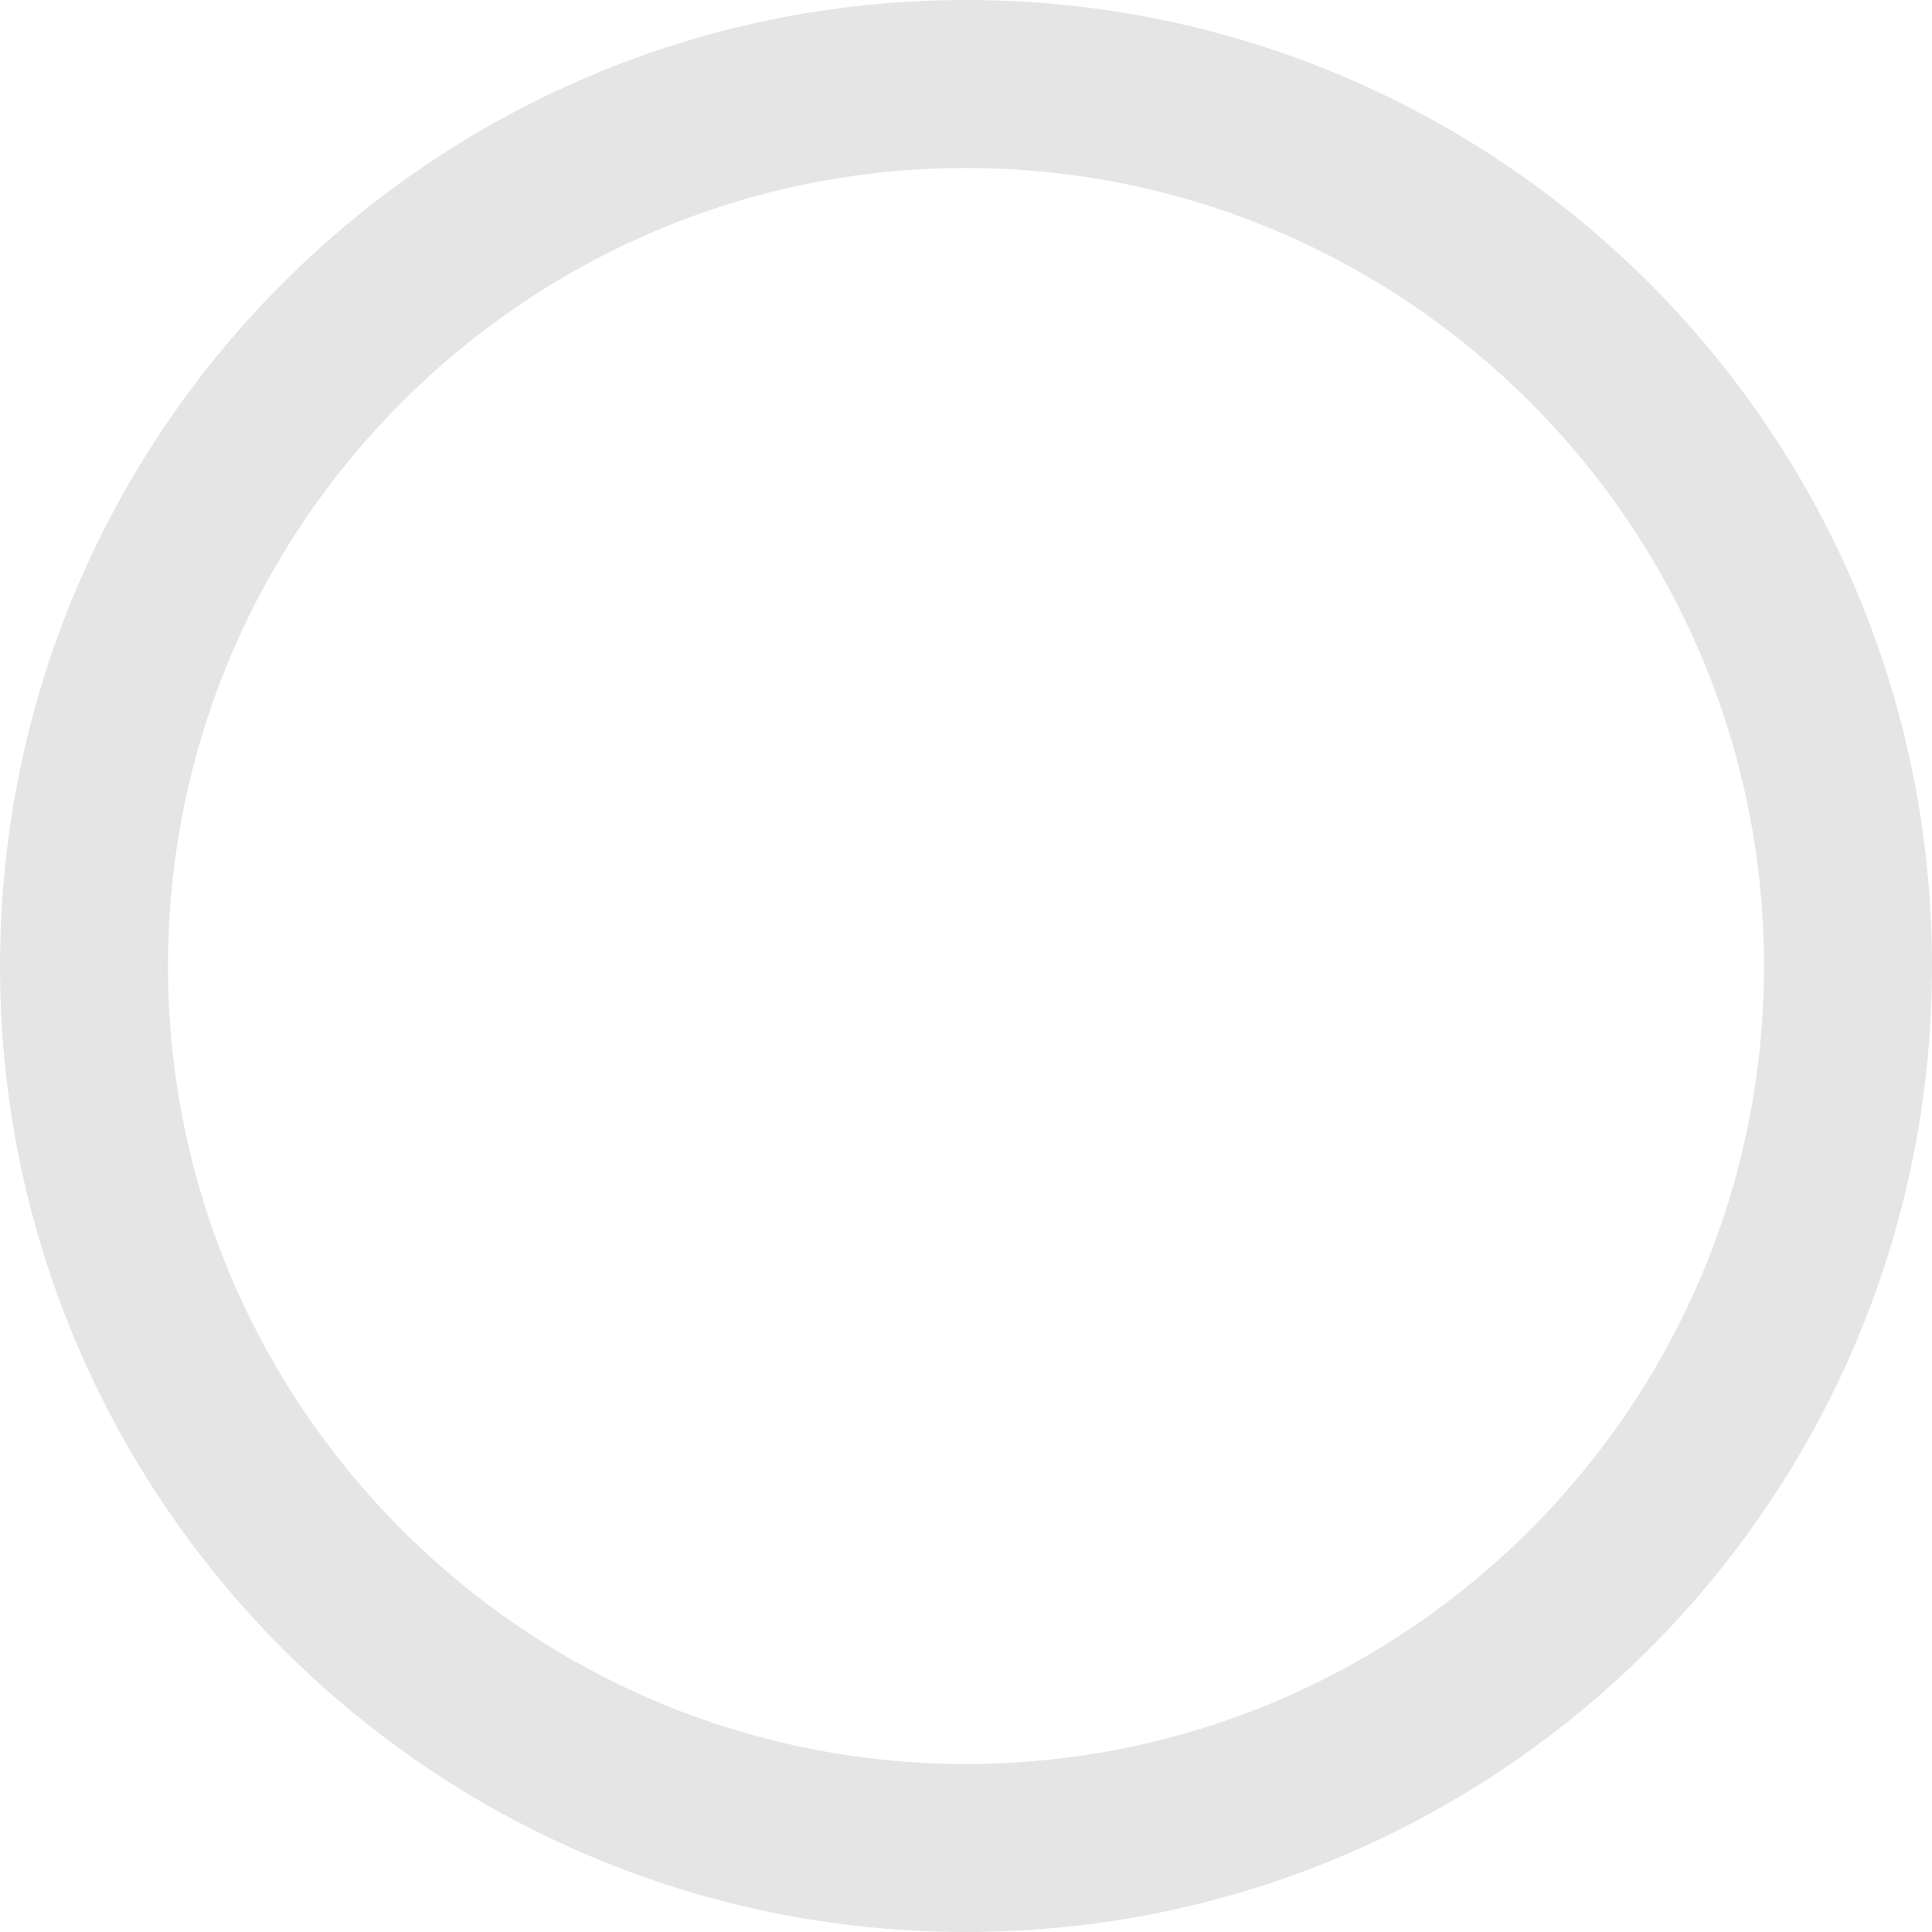
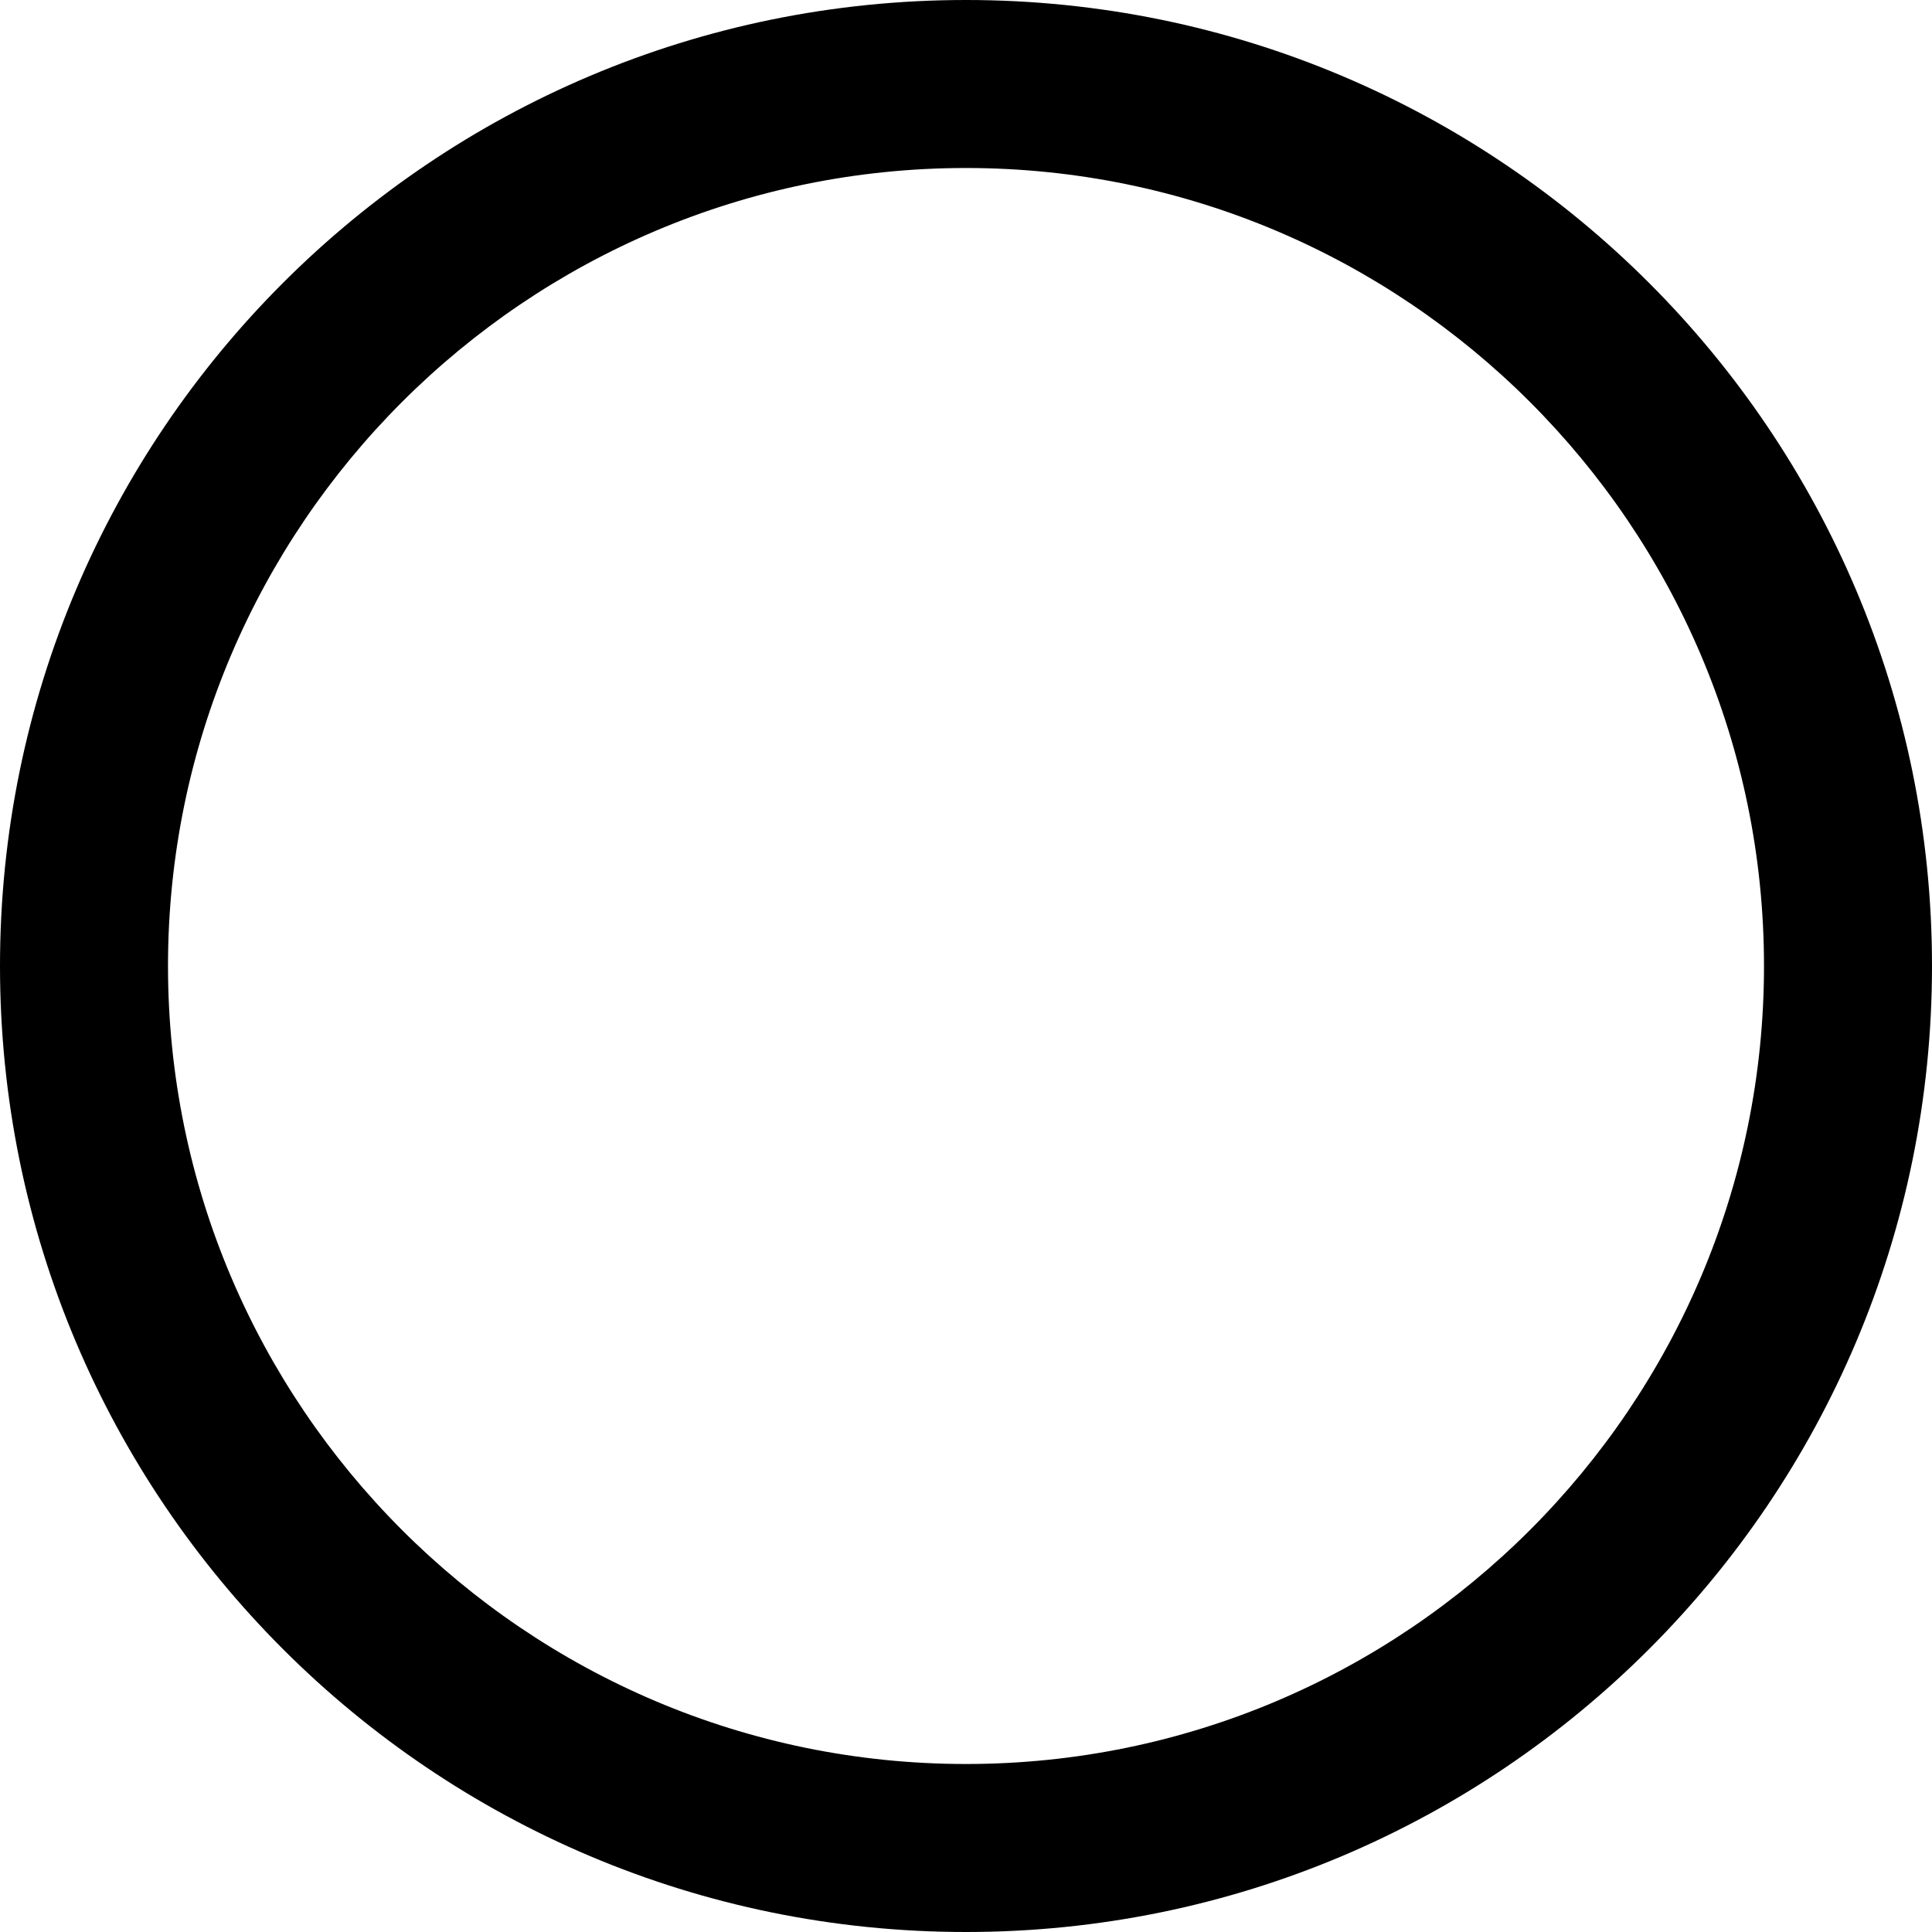
- <svg xmlns="http://www.w3.org/2000/svg" width="8" height="8" viewBox="0 0 23 23">
-   <path fill="#E5E5E5" d="M11.5 2c5.238 0 9.5 4.262 9.5 9.5S16.738 21 11.5 21 2 16.738 2 11.5 6.262 2 11.5 2m0-2C5.149 0 0 5.149 0 11.5 0 17.852 5.149 23 11.5 23 17.852 23 23 17.852 23 11.5 23 5.149 17.852 0 11.5 0z" />
+ <svg xmlns="http://www.w3.org/2000/svg" width="23" height="23" viewBox="0 0 23 23">
+   <path d="M11.5 2c5.238 0 9.5 4.262 9.5 9.5S16.738 21 11.5 21 2 16.738 2 11.5 6.262 2 11.5 2m0-2C5.149 0 0 5.149 0 11.5 0 17.852 5.149 23 11.5 23 17.852 23 23 17.852 23 11.5 23 5.149 17.852 0 11.5 0z" />
</svg>
